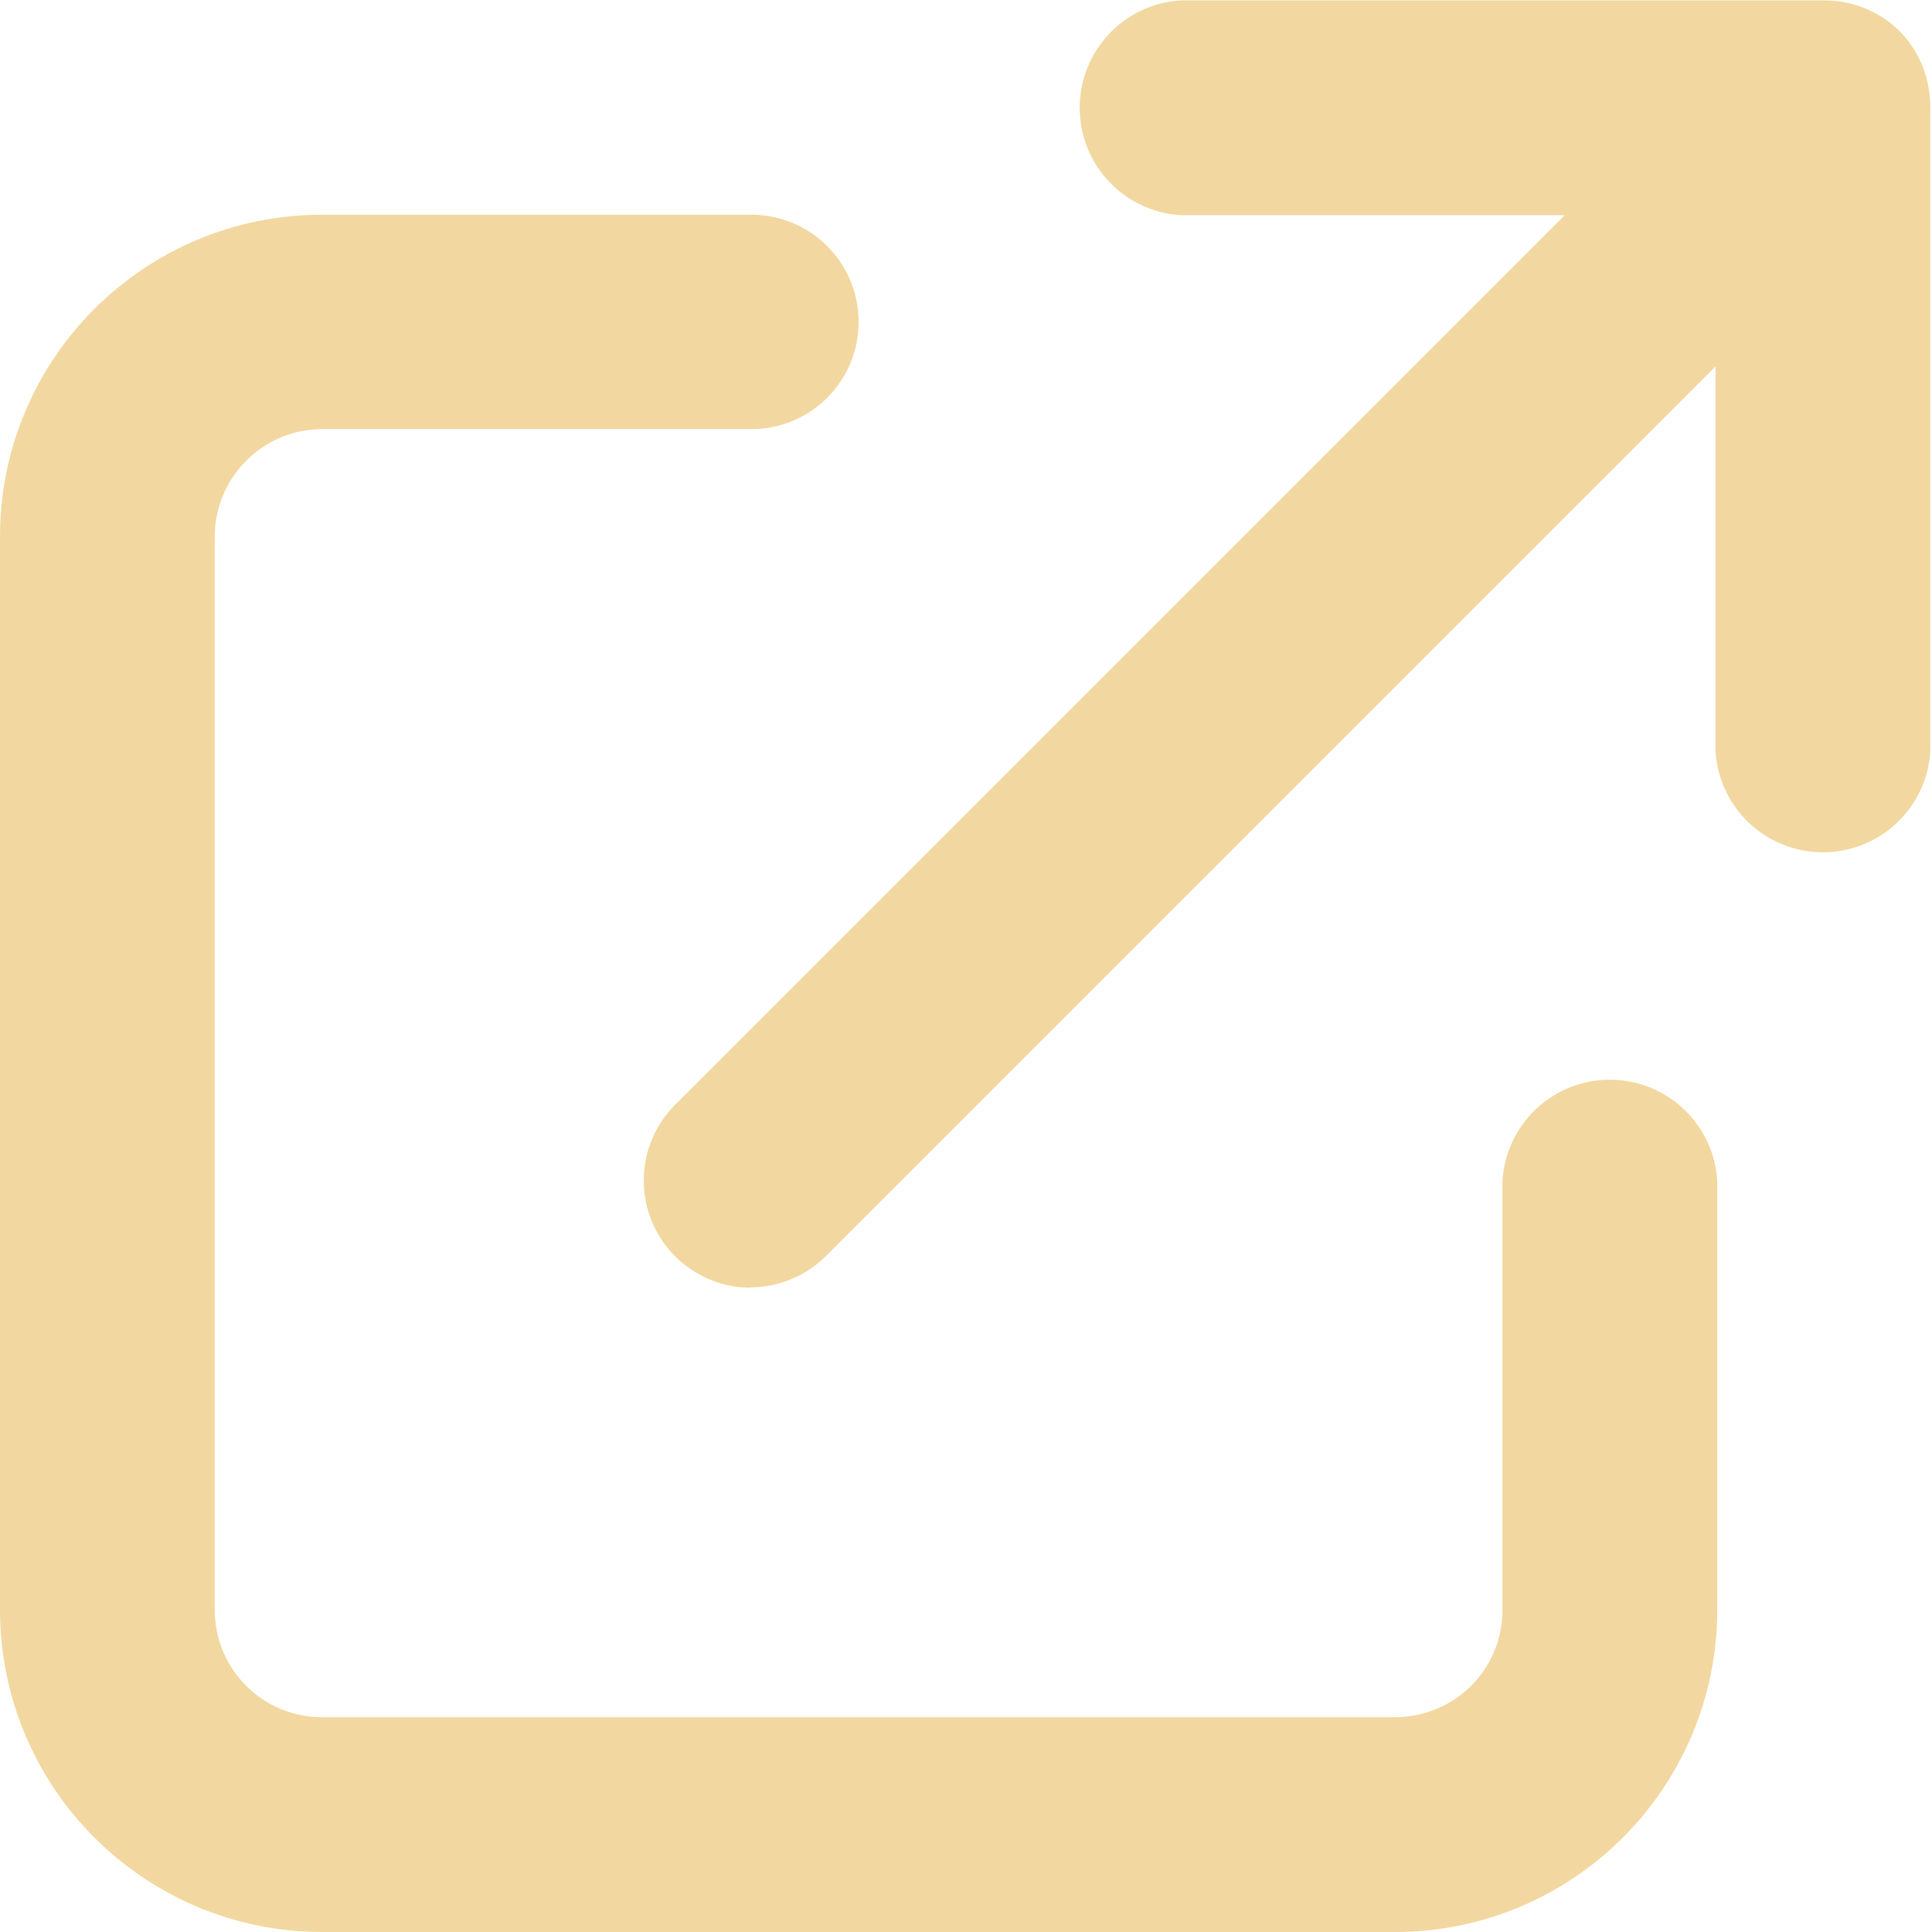
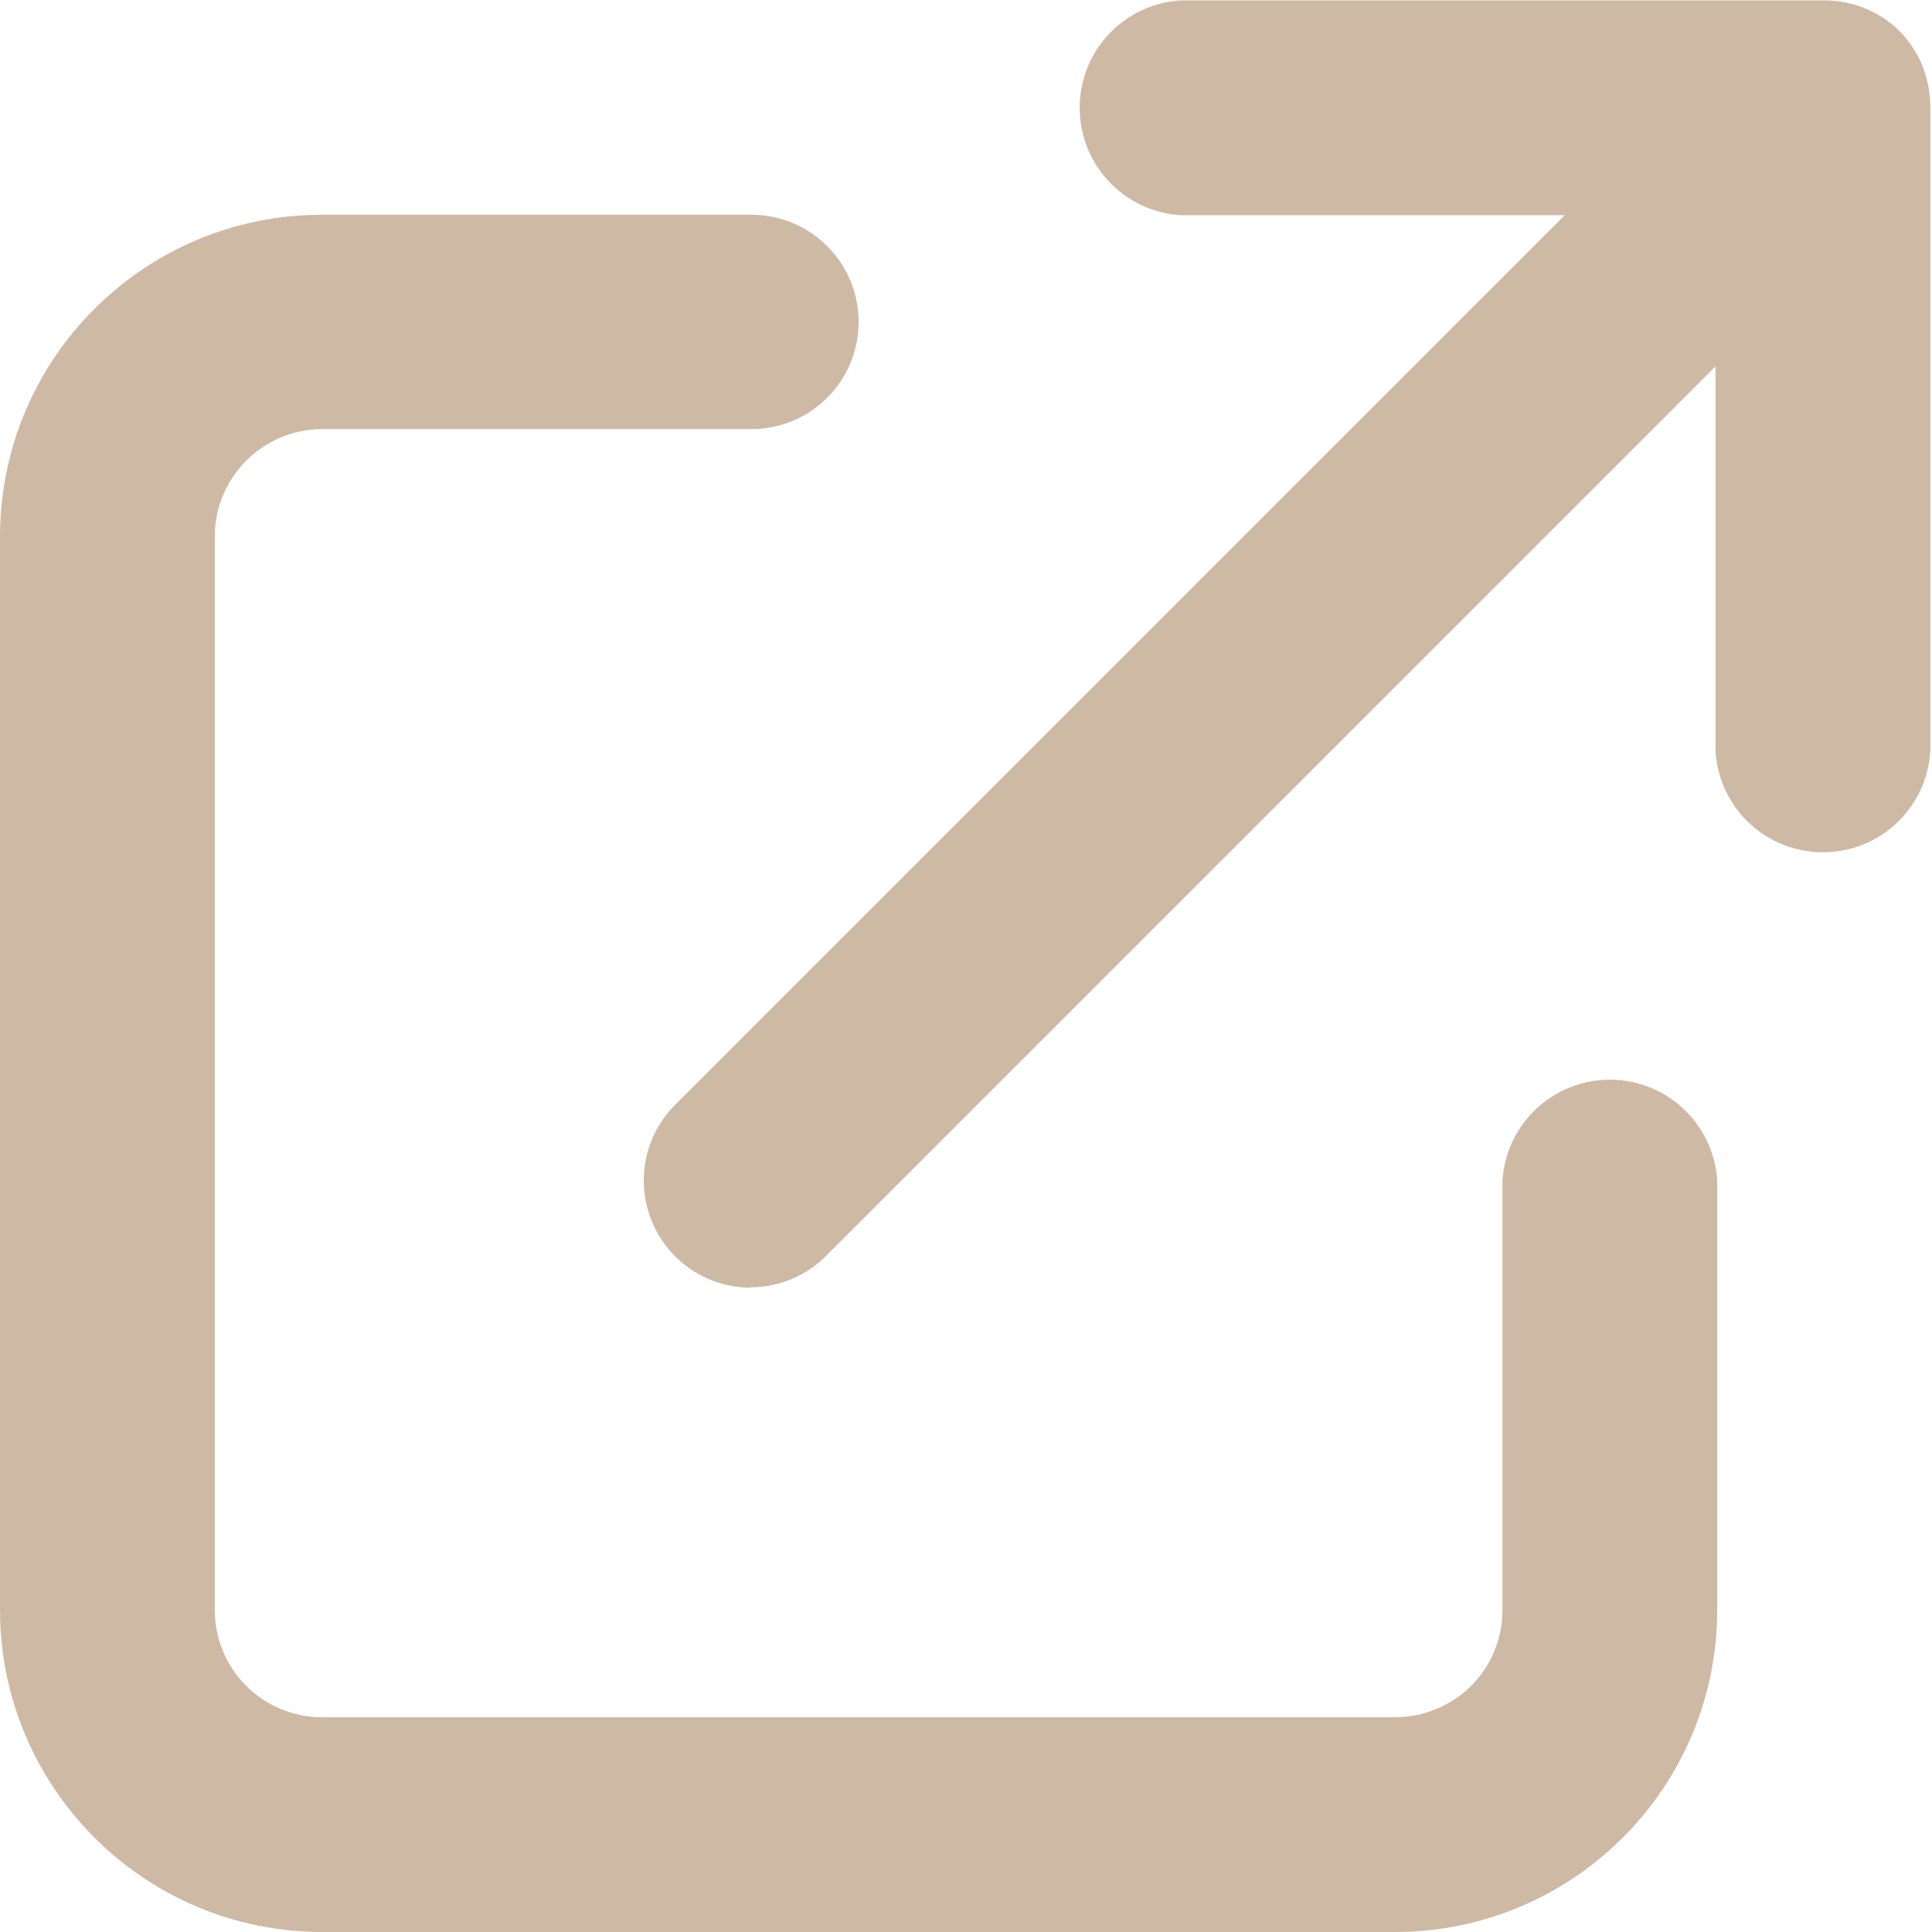
<svg xmlns="http://www.w3.org/2000/svg" viewBox="0 0 45.61 45.61">
  <defs>
-     <style>.cls-1{fill:#f2d8a0;}</style>
+     <style>.cls-1{fill:#CEB9A5;}</style>
  </defs>
  <g id="Layer_2" data-name="Layer 2">
    <g id="main">
      <path class="cls-1" d="M32.94,45.61H7.6A7.61,7.61,0,0,1,0,38V12.67a7.6,7.6,0,0,1,7.6-7.6H17.74a2.53,2.53,0,1,1,0,5.06H7.6a2.54,2.54,0,0,0-2.53,2.54V38A2.53,2.53,0,0,0,7.6,40.54H32.94a2.56,2.56,0,0,0,1.79-.74,2.53,2.53,0,0,0,.74-1.8V27.87a2.54,2.54,0,0,1,5.07,0V38a7.61,7.61,0,0,1-7.6,7.61ZM17.74,30.4a2.53,2.53,0,0,1-1.8-4.32l21-21H27.87a2.54,2.54,0,0,1,0-5.07h15.2a2.52,2.52,0,0,1,1.77.72h0a2.55,2.55,0,0,1,.53.79,2.64,2.64,0,0,1,.2,1V17.74a2.54,2.54,0,0,1-5.07,0V8.65l-21,21a2.52,2.52,0,0,1-1.79.74Z" />
    </g>
  </g>
</svg>
